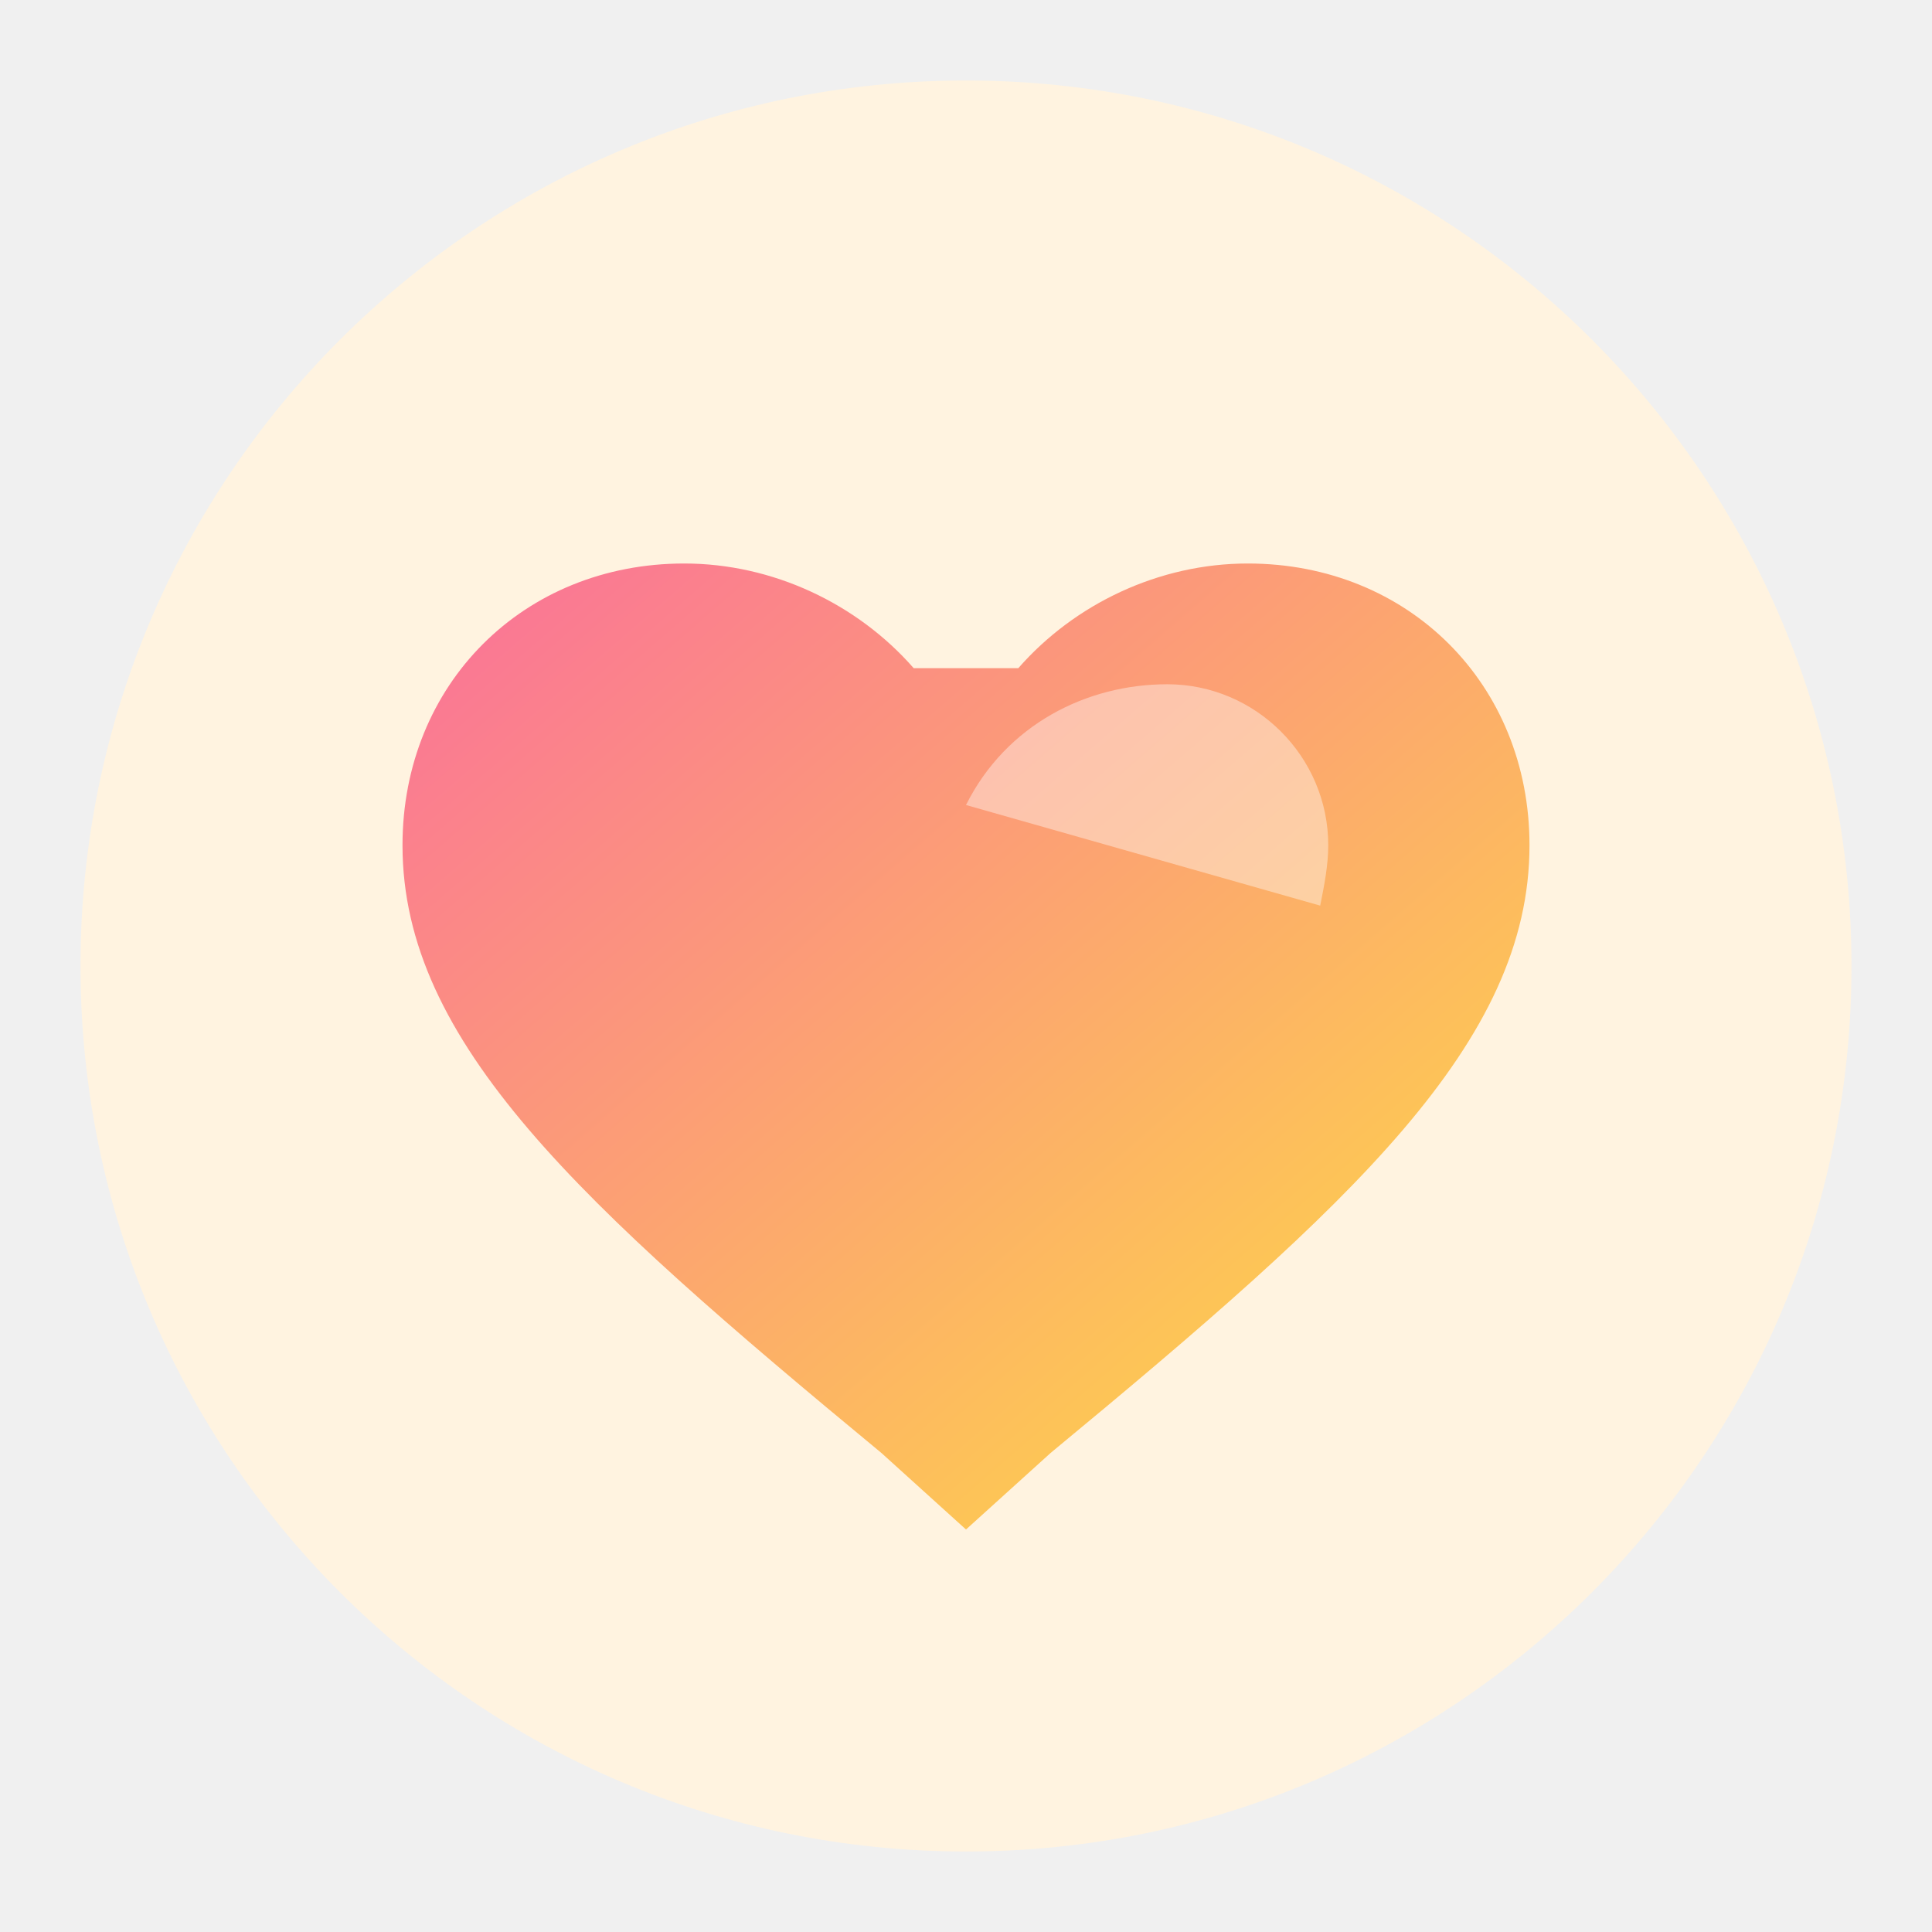
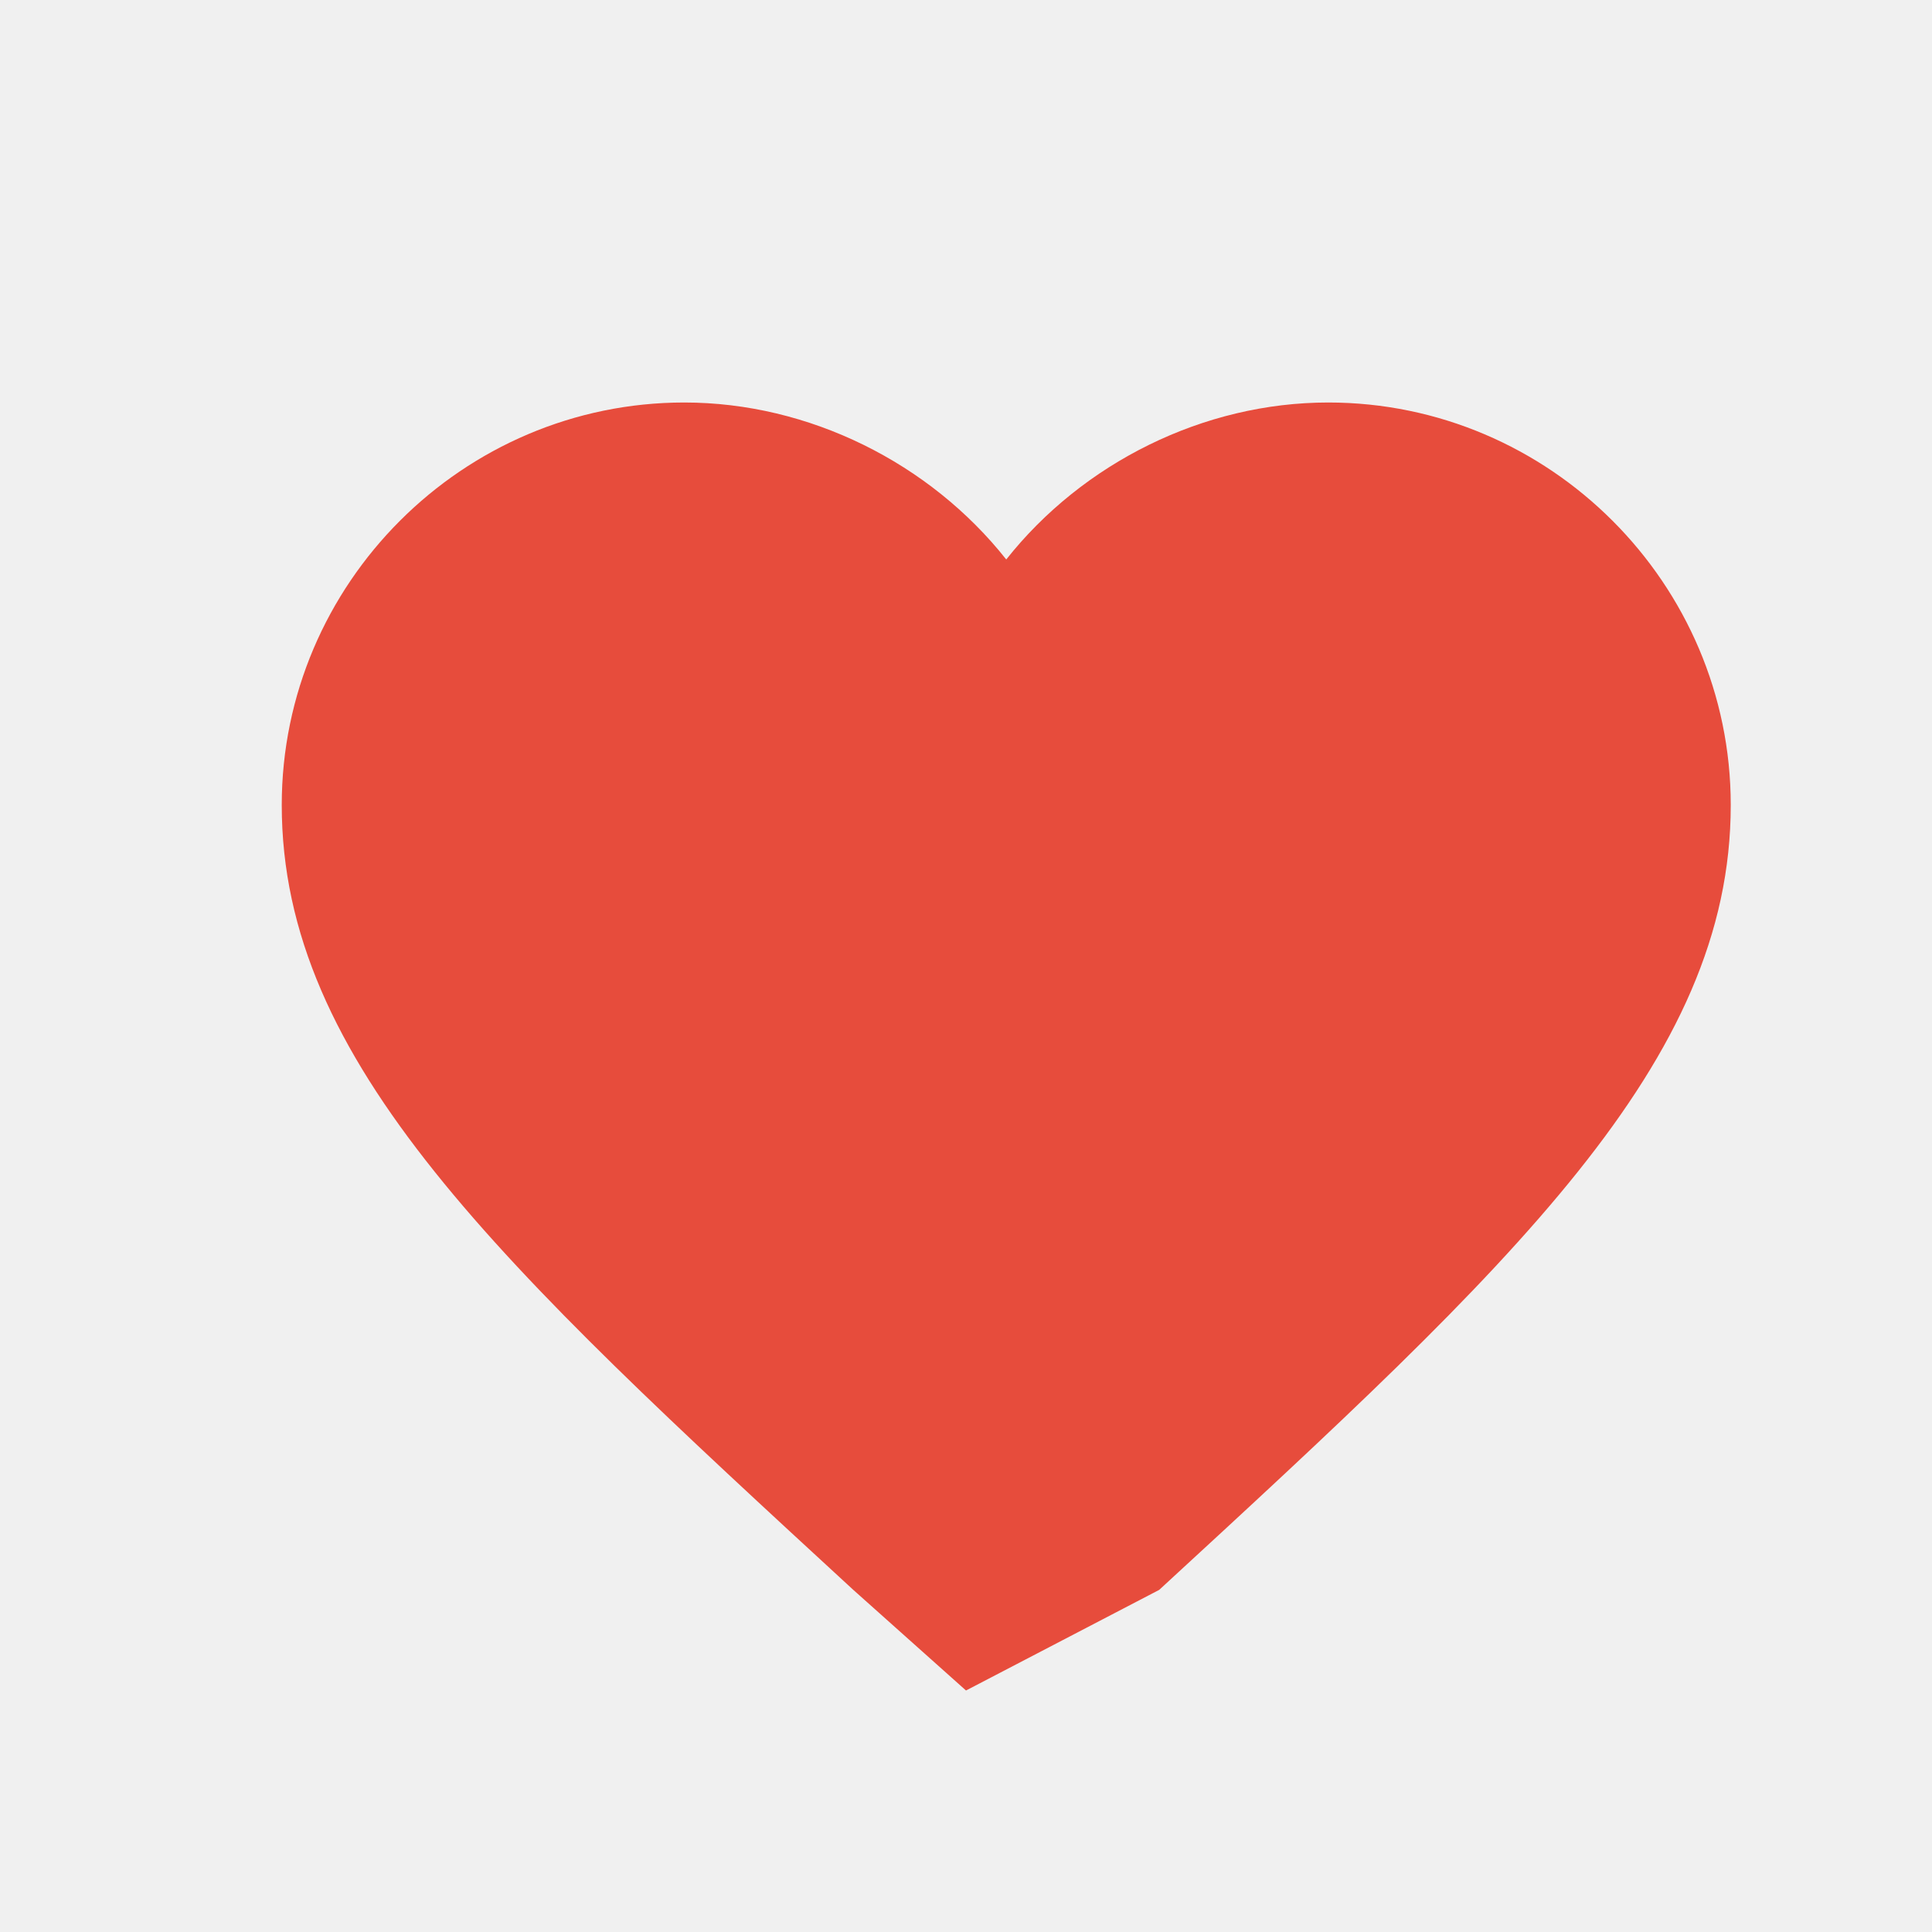
<svg xmlns="http://www.w3.org/2000/svg" width="48" height="48" viewBox="0 0 48 48">
-   <defs>
-     <linearGradient id="heartGrad" x1="0%" y1="0%" x2="100%" y2="100%">
-       <stop offset="0%" style="stop-color:#fa709a;stop-opacity:1" />
-       <stop offset="100%" style="stop-color:#fee140;stop-opacity:1" />
-     </linearGradient>
-   </defs>
-   <circle cx="24" cy="24" r="22" fill="#fff3e0" />
-   <path d="M24 38l-2.1-1.9C14.4 29.9 10 25.9 10 21c0-4 3-7 7-7 2.2 0 4.3 1 5.7 2.6h2.6C26.7 15 28.8 14 31 14c4 0 7 3 7 7 0 4.9-4.4 8.9-11.9 15.1z" fill="url(#heartGrad)" />
-   <path d="M24 20c1-2 3-3 5-3 2.2 0 4 1.8 4 4 0 .5-.1 1-.2 1.5" fill="white" opacity="0.4" />
+   <path d="M24 42l-2.8-2.5C12.4 31.4 7 26.4 7 20c0-5.5 4.5-10 10-10 3.1 0 6.1 1.5 8 3.9 1.9-2.4 4.9-3.9 8-3.9 5.5 0 10 4.5 10 10 0 6.4-5.4 11.4-14.2 19.5z" fill="#e74c3c" />
</svg>
